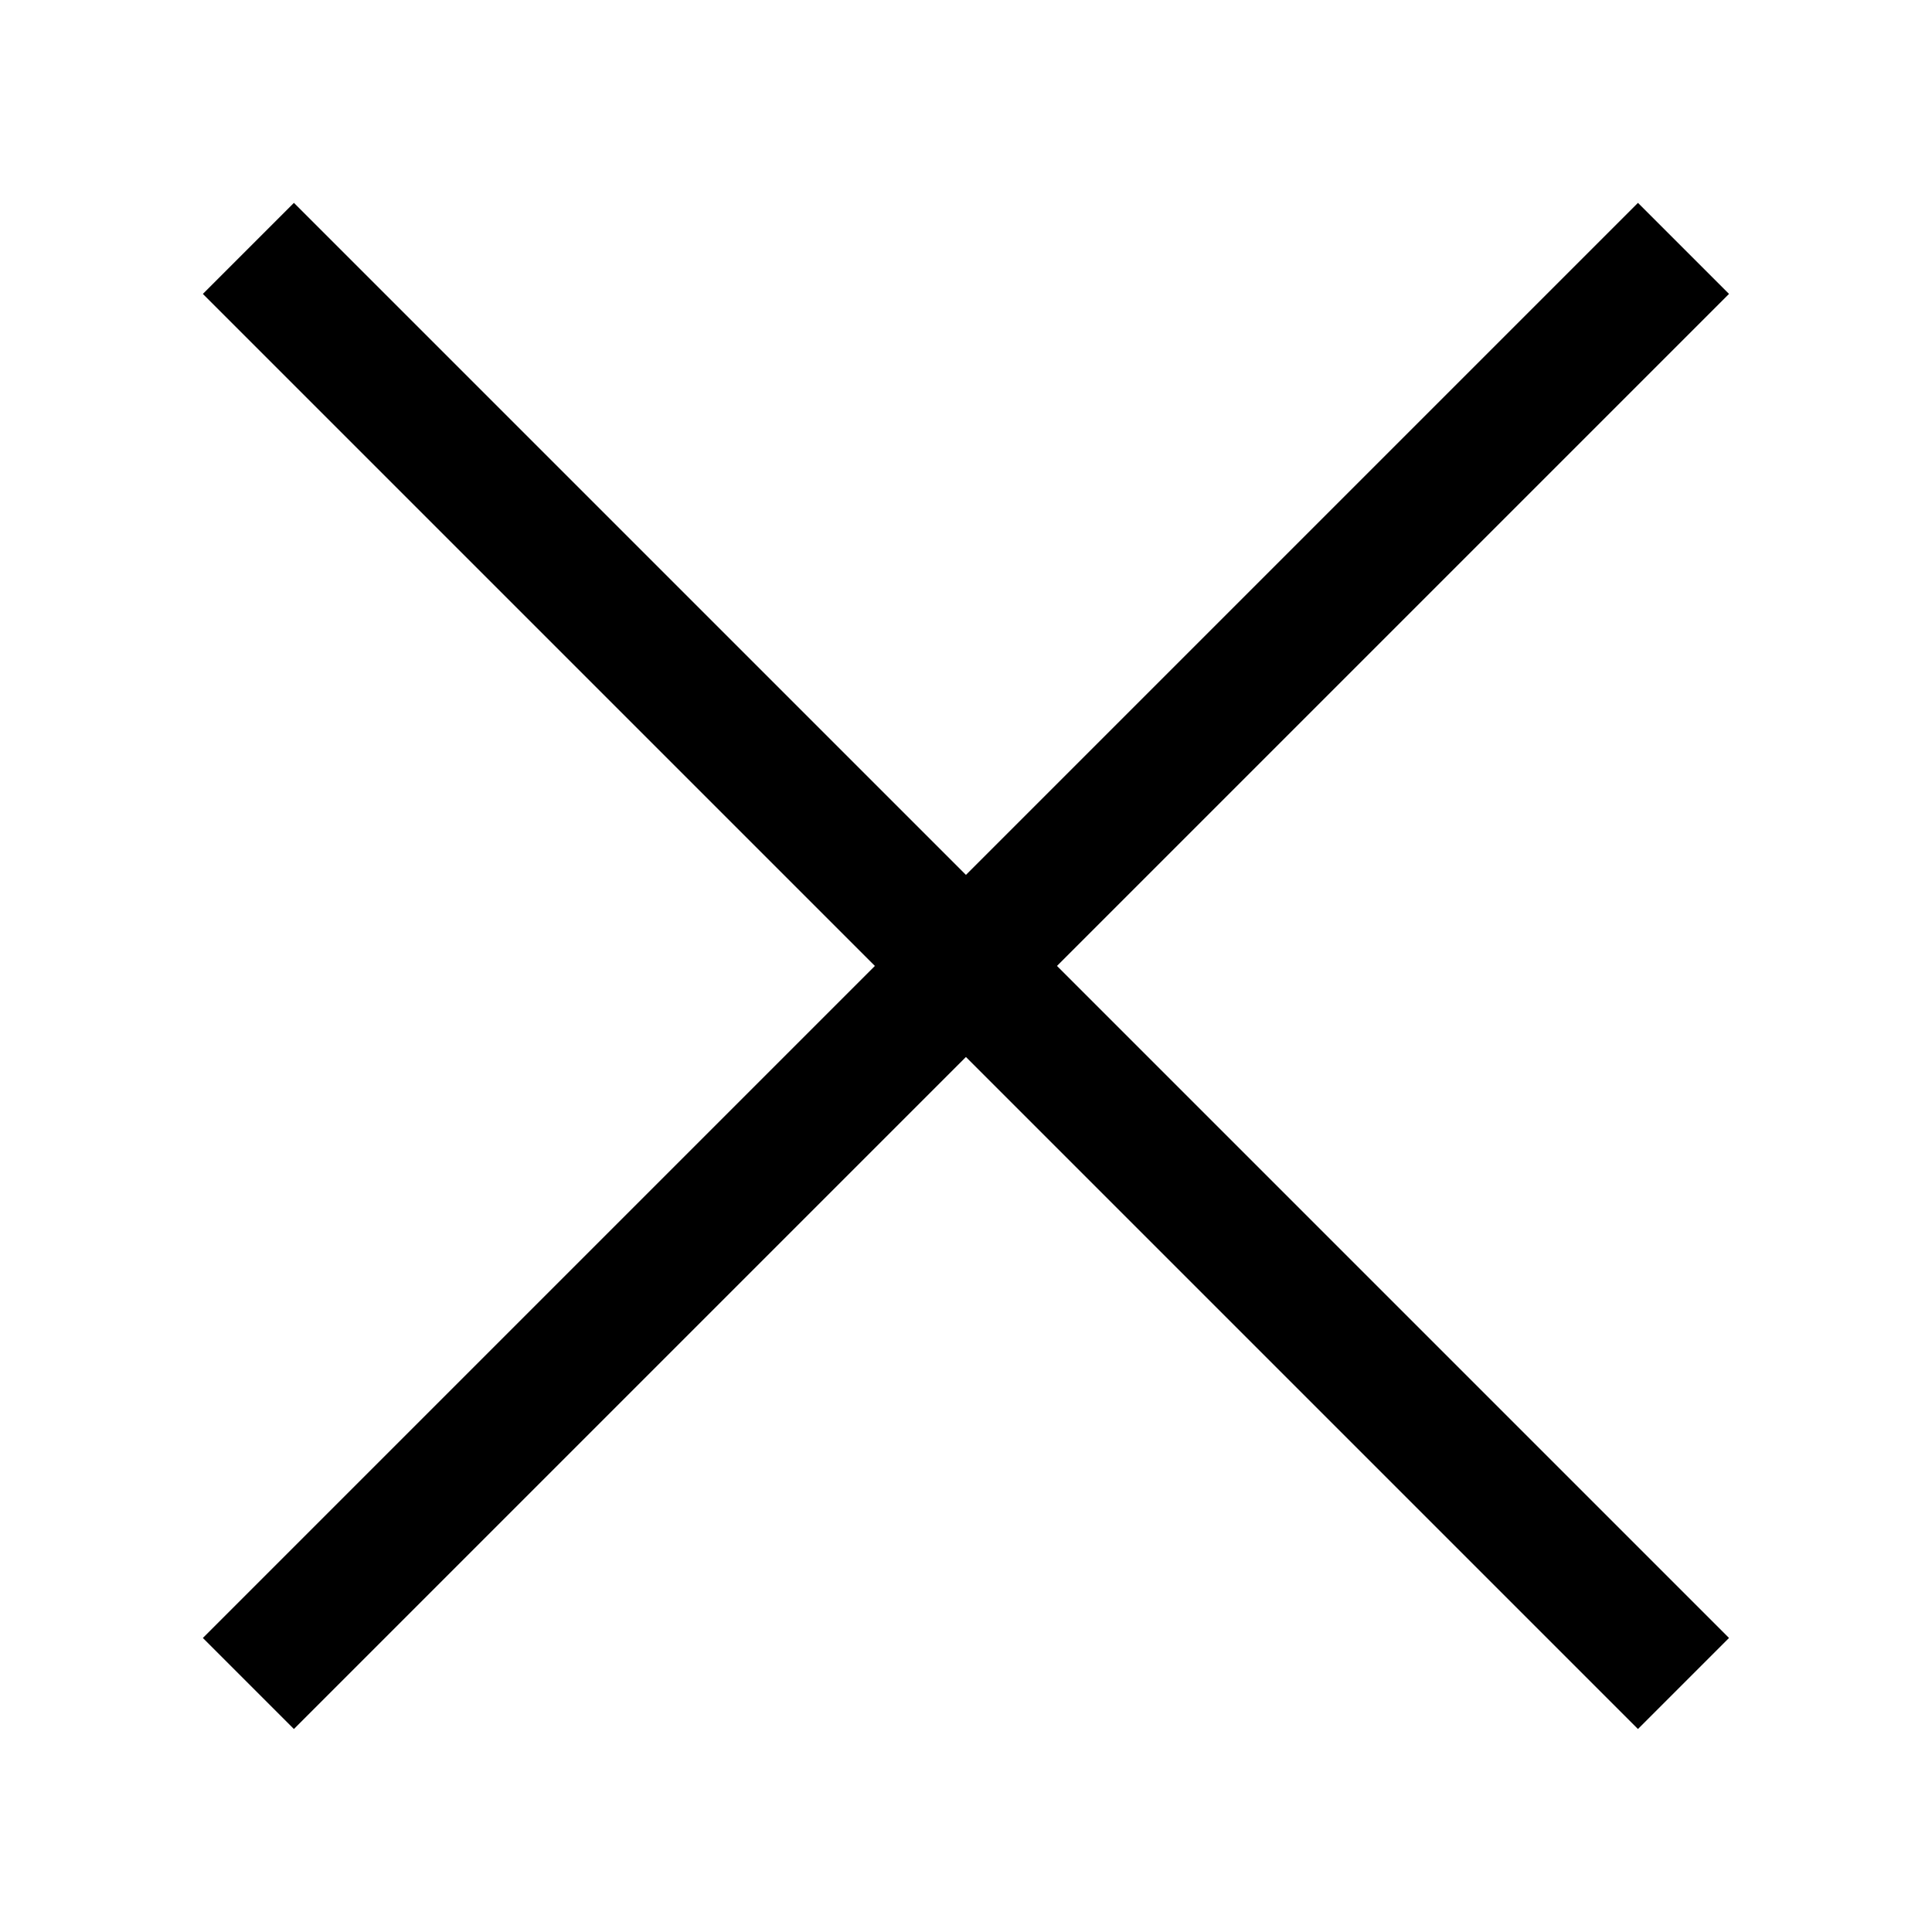
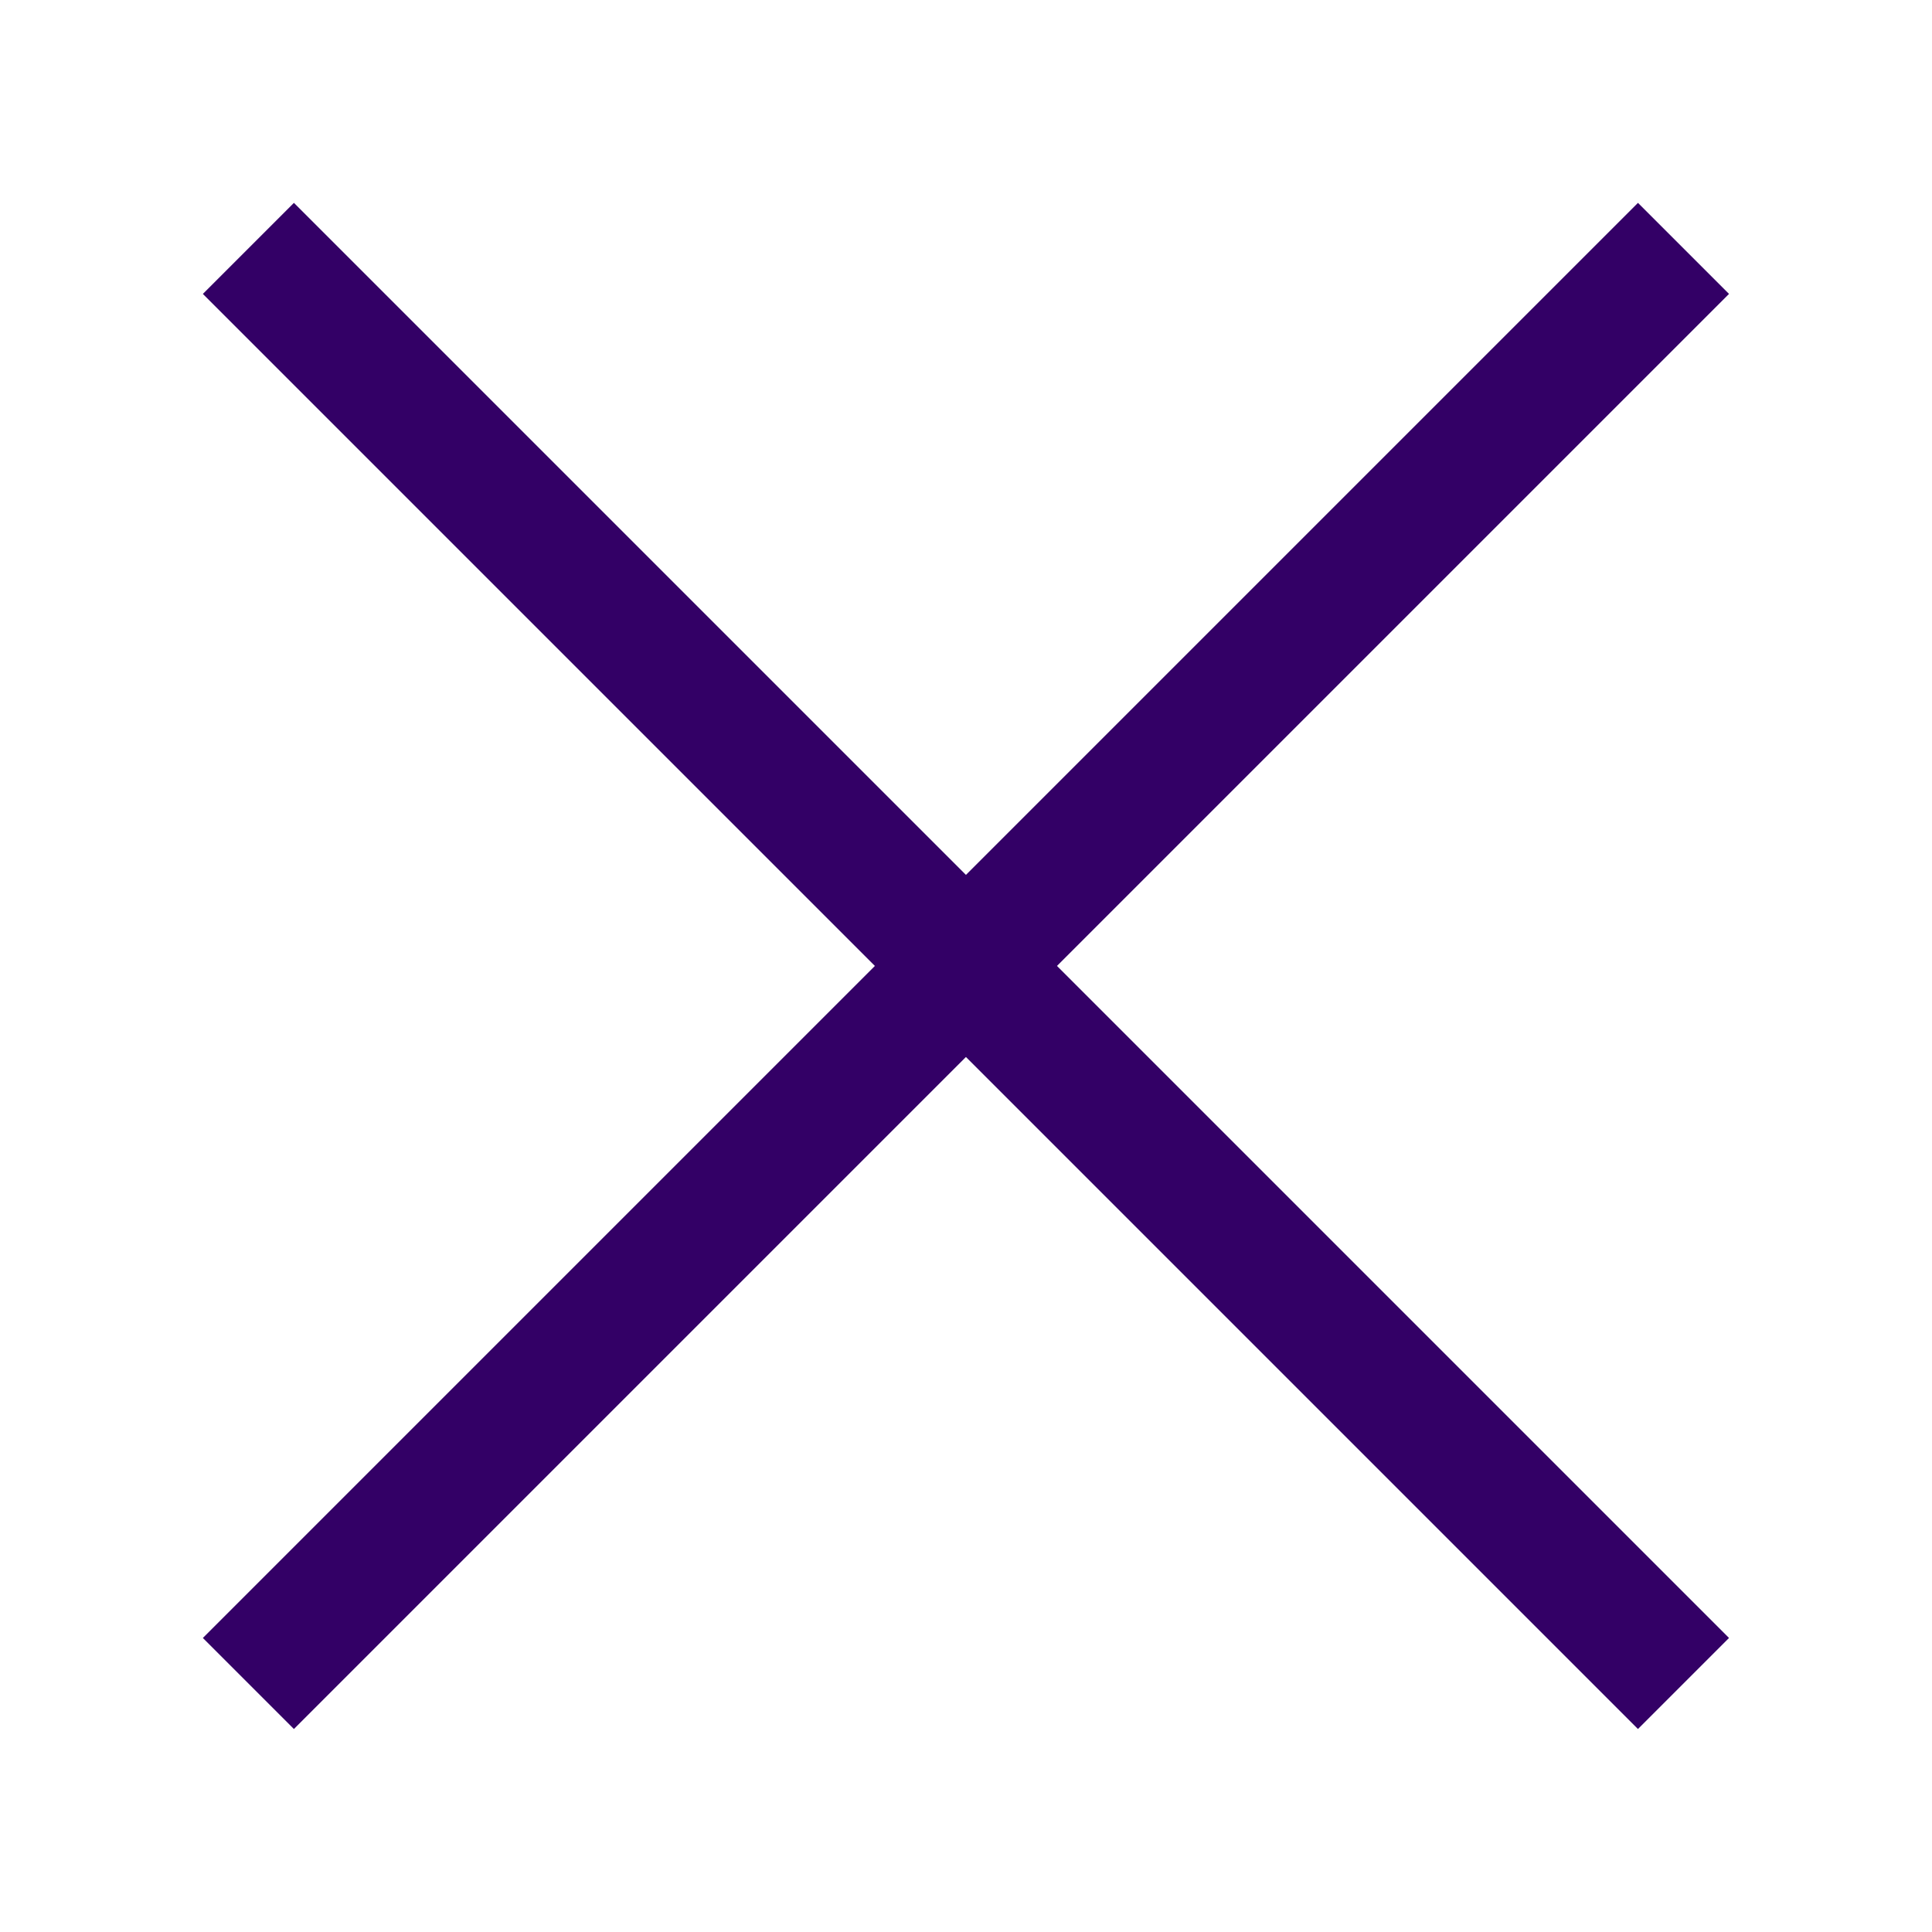
<svg xmlns="http://www.w3.org/2000/svg" width="60" height="60" version="1.1" viewBox="0 0 15.875 15.875" id="svg858">
  <defs id="defs862" />
-   <path style="fill:none;stroke:#000000;stroke-width:1.058;stroke-linecap:butt;stroke-linejoin:miter;stroke-miterlimit:4;stroke-dasharray:none;stroke-opacity:1" d="M 2.041,2.041 13.833,13.833" id="path865" />
-   <path id="path867" d="M 13.833,2.041 2.041,13.833" style="fill:none;stroke:#000000;stroke-width:1.058;stroke-linecap:butt;stroke-linejoin:miter;stroke-miterlimit:4;stroke-dasharray:none;stroke-opacity:1" />
+   <path style="fill:none;stroke:#306;stroke-width:1.058;stroke-linecap:butt;stroke-linejoin:miter;stroke-miterlimit:4;stroke-dasharray:none;stroke-opacity:1" d="M 2.041,2.041 13.833,13.833" id="path865" />
+   <path id="path867" d="M 13.833,2.041 2.041,13.833" style="fill:none;stroke:#306;stroke-width:1.058;stroke-linecap:butt;stroke-linejoin:miter;stroke-miterlimit:4;stroke-dasharray:none;stroke-opacity:1" />
</svg>
